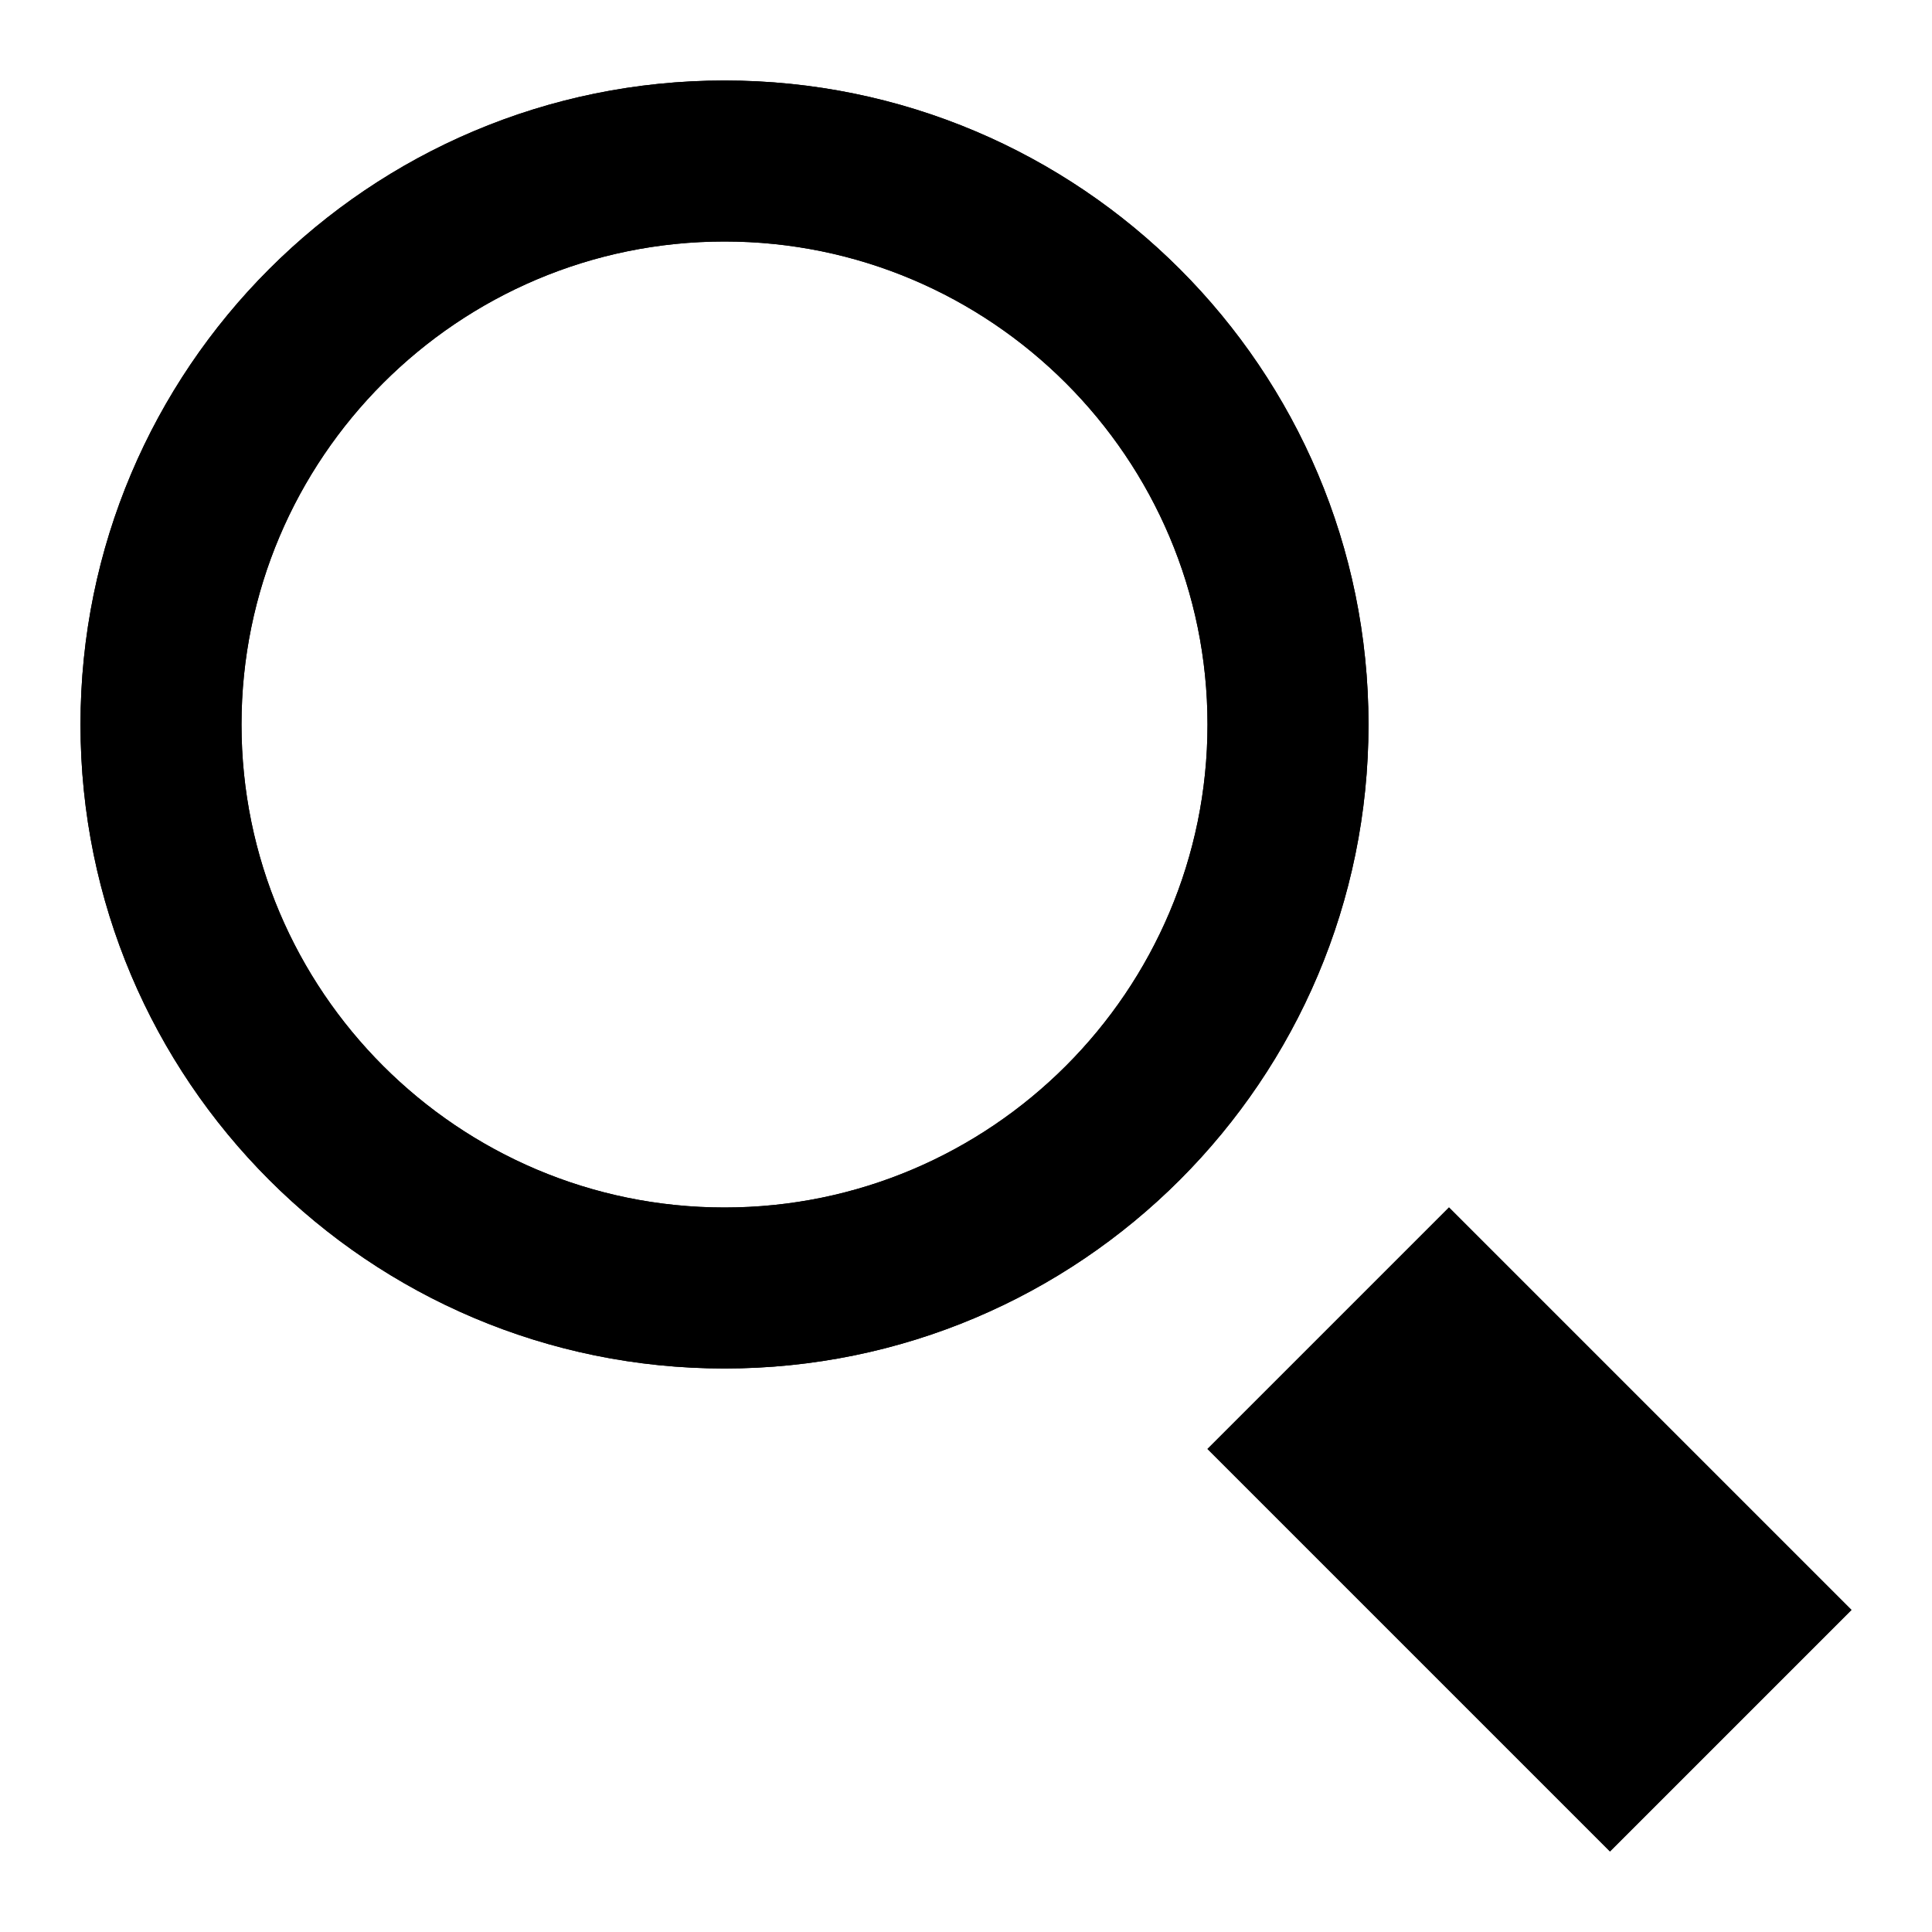
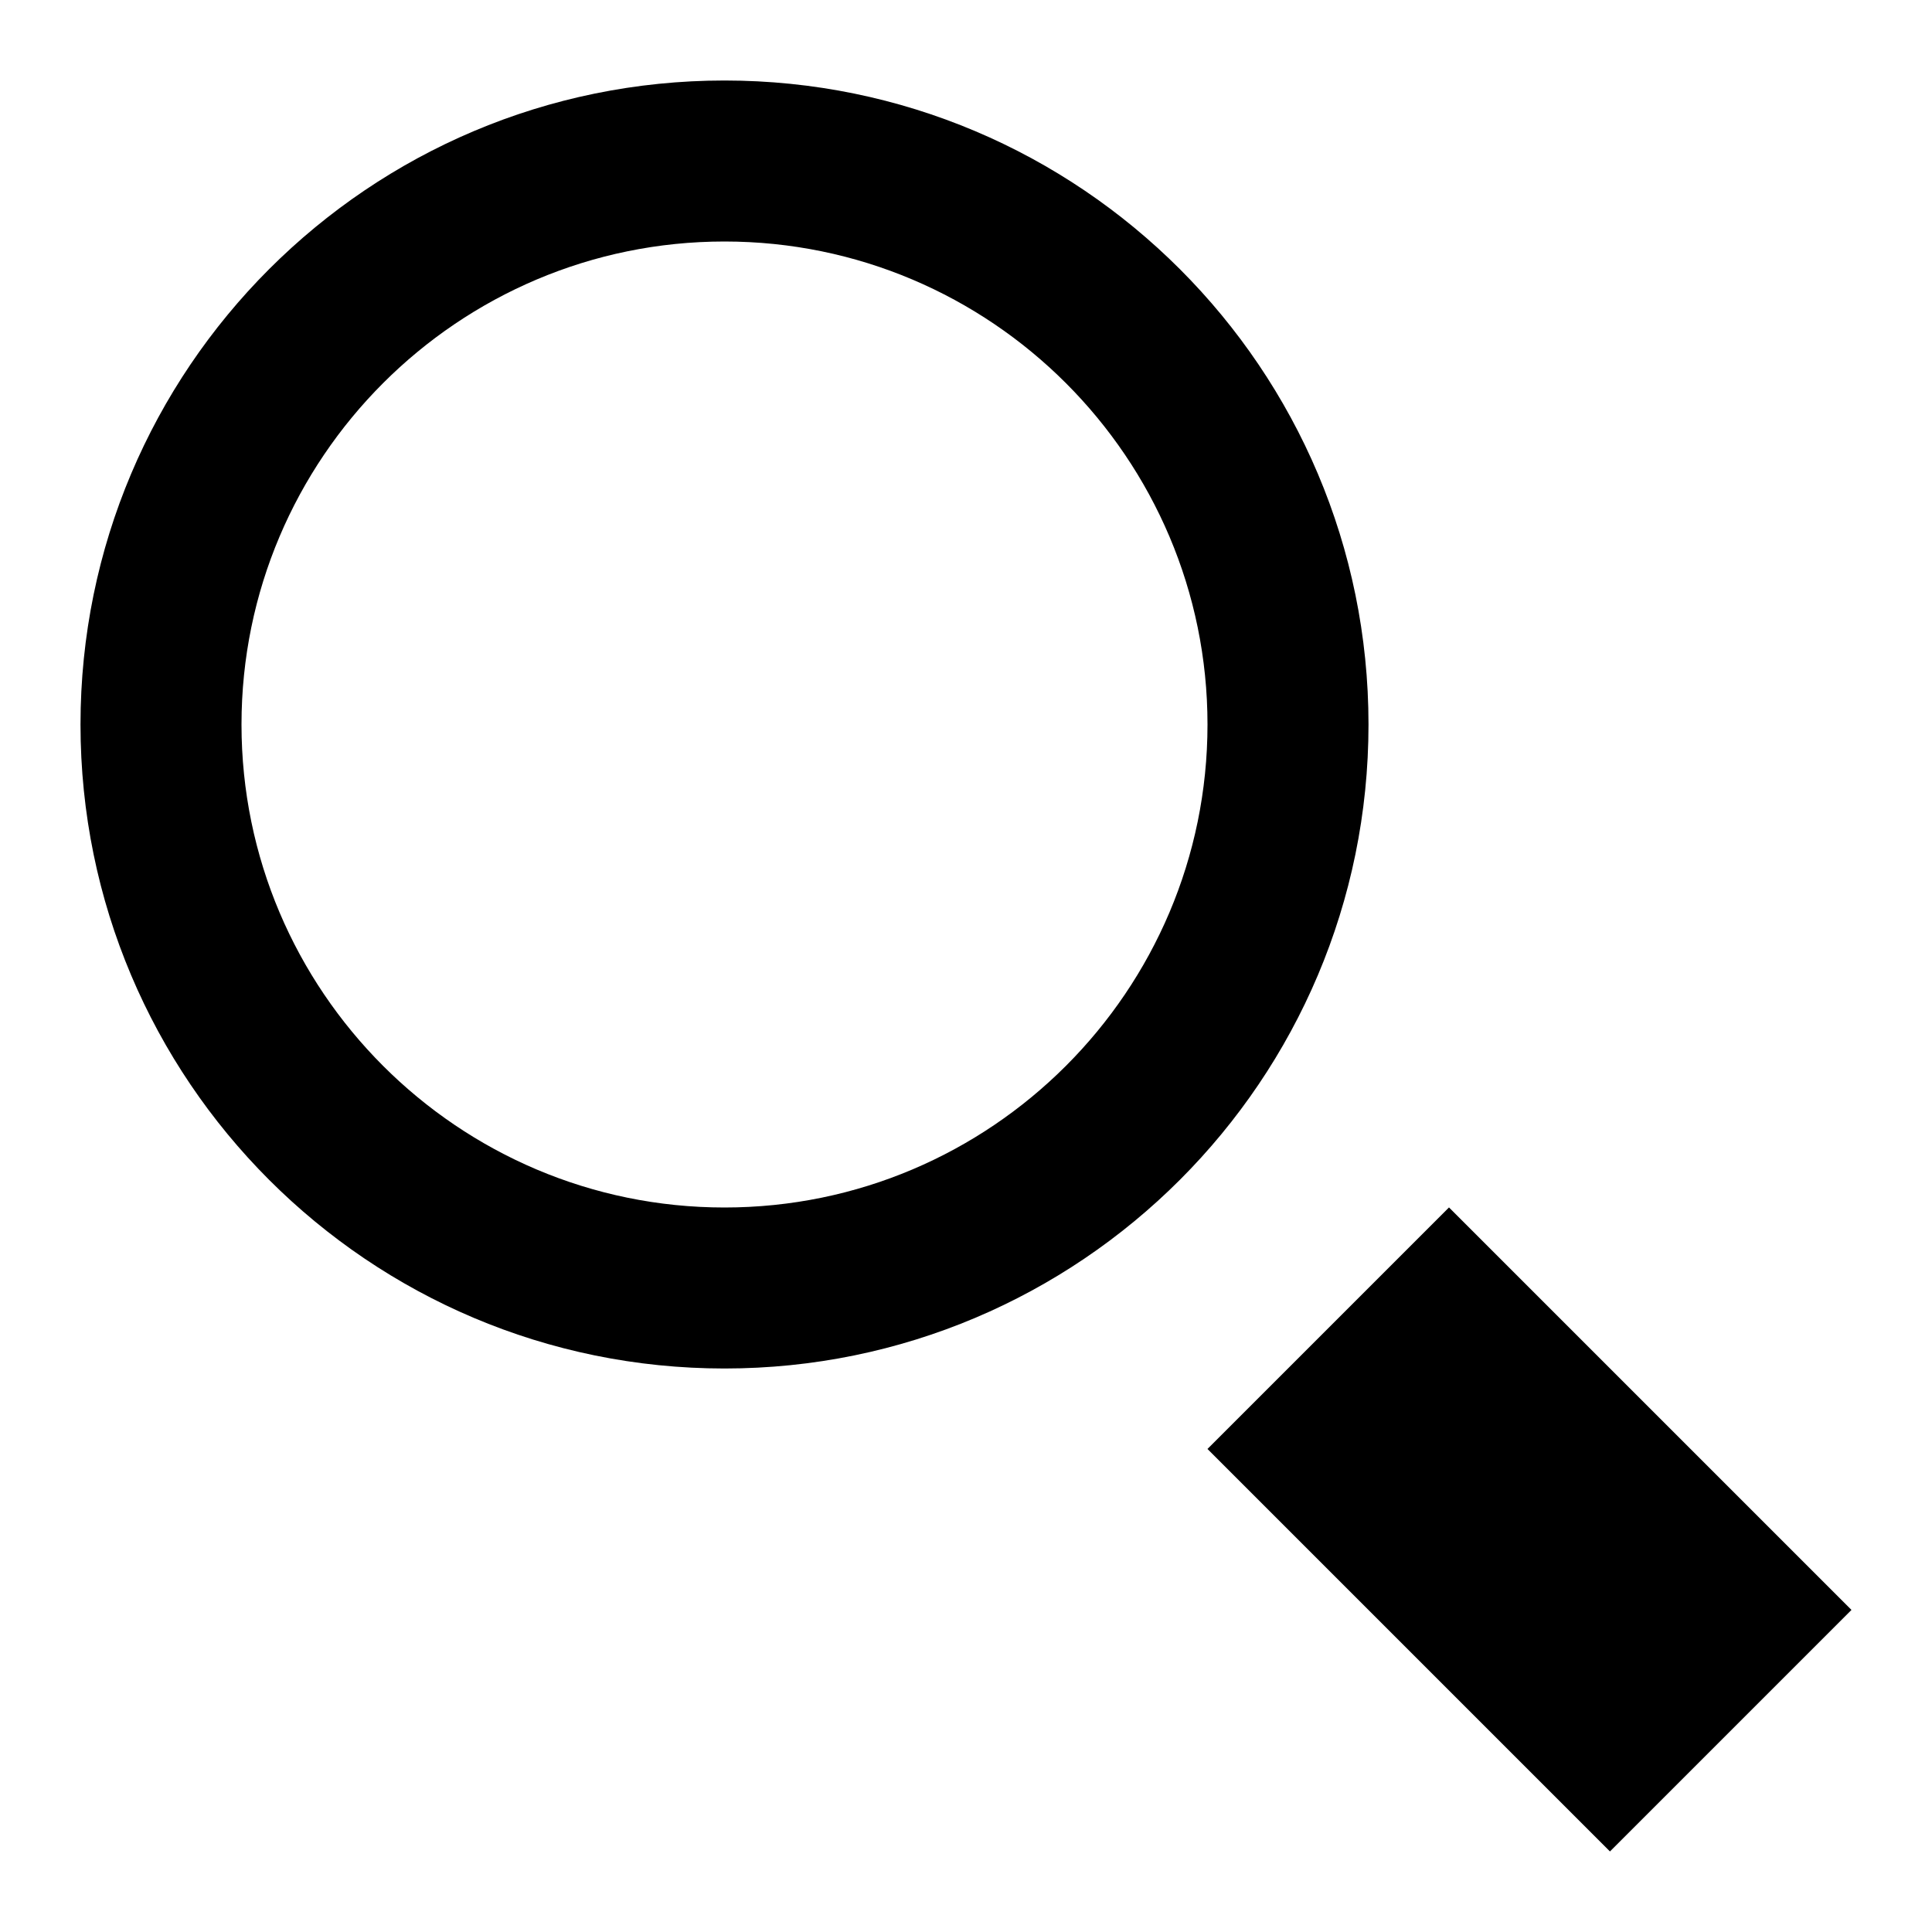
- <svg xmlns="http://www.w3.org/2000/svg" version="1.1" x="0px" y="0px" width="24px" height="24px" viewBox="0 0 24 24" enable-background="new 0 0 24 24" xml:space="preserve">
-   <g id="Background" display="none">
-     <rect display="inline" fill="#F0F0F0" width="24" height="24" />
-   </g>
-   <g id="Icon">
-     <path d="M9,3c3.309,0,6,2.691,6,6s-2.691,6-6,6s-6-2.691-6-6S5.691,3,9,3 M9,1C4.582,1,1,4.582,1,9c0,4.417,3.582,8,8,8   s8-3.583,8-8C17,4.582,13.418,1,9,1L9,1z" />
-     <rect x="16.879" y="15.464" transform="matrix(0.7071 -0.7071 0.7071 0.7071 -7.8701 19)" width="4.243" height="7.071" />
-     <path d="M9,3c3.309,0,6,2.691,6,6s-2.691,6-6,6s-6-2.691-6-6S5.691,3,9,3 M9,1C4.582,1,1,4.582,1,9c0,4.417,3.582,8,8,8   s8-3.583,8-8C17,4.582,13.418,1,9,1L9,1z" />
-     <rect x="16.879" y="15.464" transform="matrix(0.7071 -0.7071 0.7071 0.7071 -7.8701 19)" width="4.243" height="7.071" />
-   </g>
-   <g id="Guide" display="none">
-     <g display="inline">
-       <path fill="#FFCCCC" d="M23,1v22H1V1H23 M24,0H0v24h24V0L24,0z" />
-     </g>
-   </g>
+ <svg xmlns="http://www.w3.org/2000/svg" version="1.1" id="Icon" x="0px" y="0px" width="24px" height="24px" viewBox="0 0 24 24" enable-background="new 0 0 24 24" xml:space="preserve">
+   <path d="M9,3c3.309,0,6,2.691,6,6c0,3.309-2.691,6-6,6c-3.309,0-6-2.691-6-6C3,5.691,5.691,3,9,3 M9,1C4.582,1,1,4.582,1,9  c0,4.418,3.582,8,8,8s8-3.582,8-8C17,4.582,13.418,1,9,1L9,1z" />
+   <rect x="16.879" y="15.464" transform="matrix(0.7071 -0.7071 0.7071 0.7071 -7.8701 19)" width="4.243" height="7.071" />
</svg>
